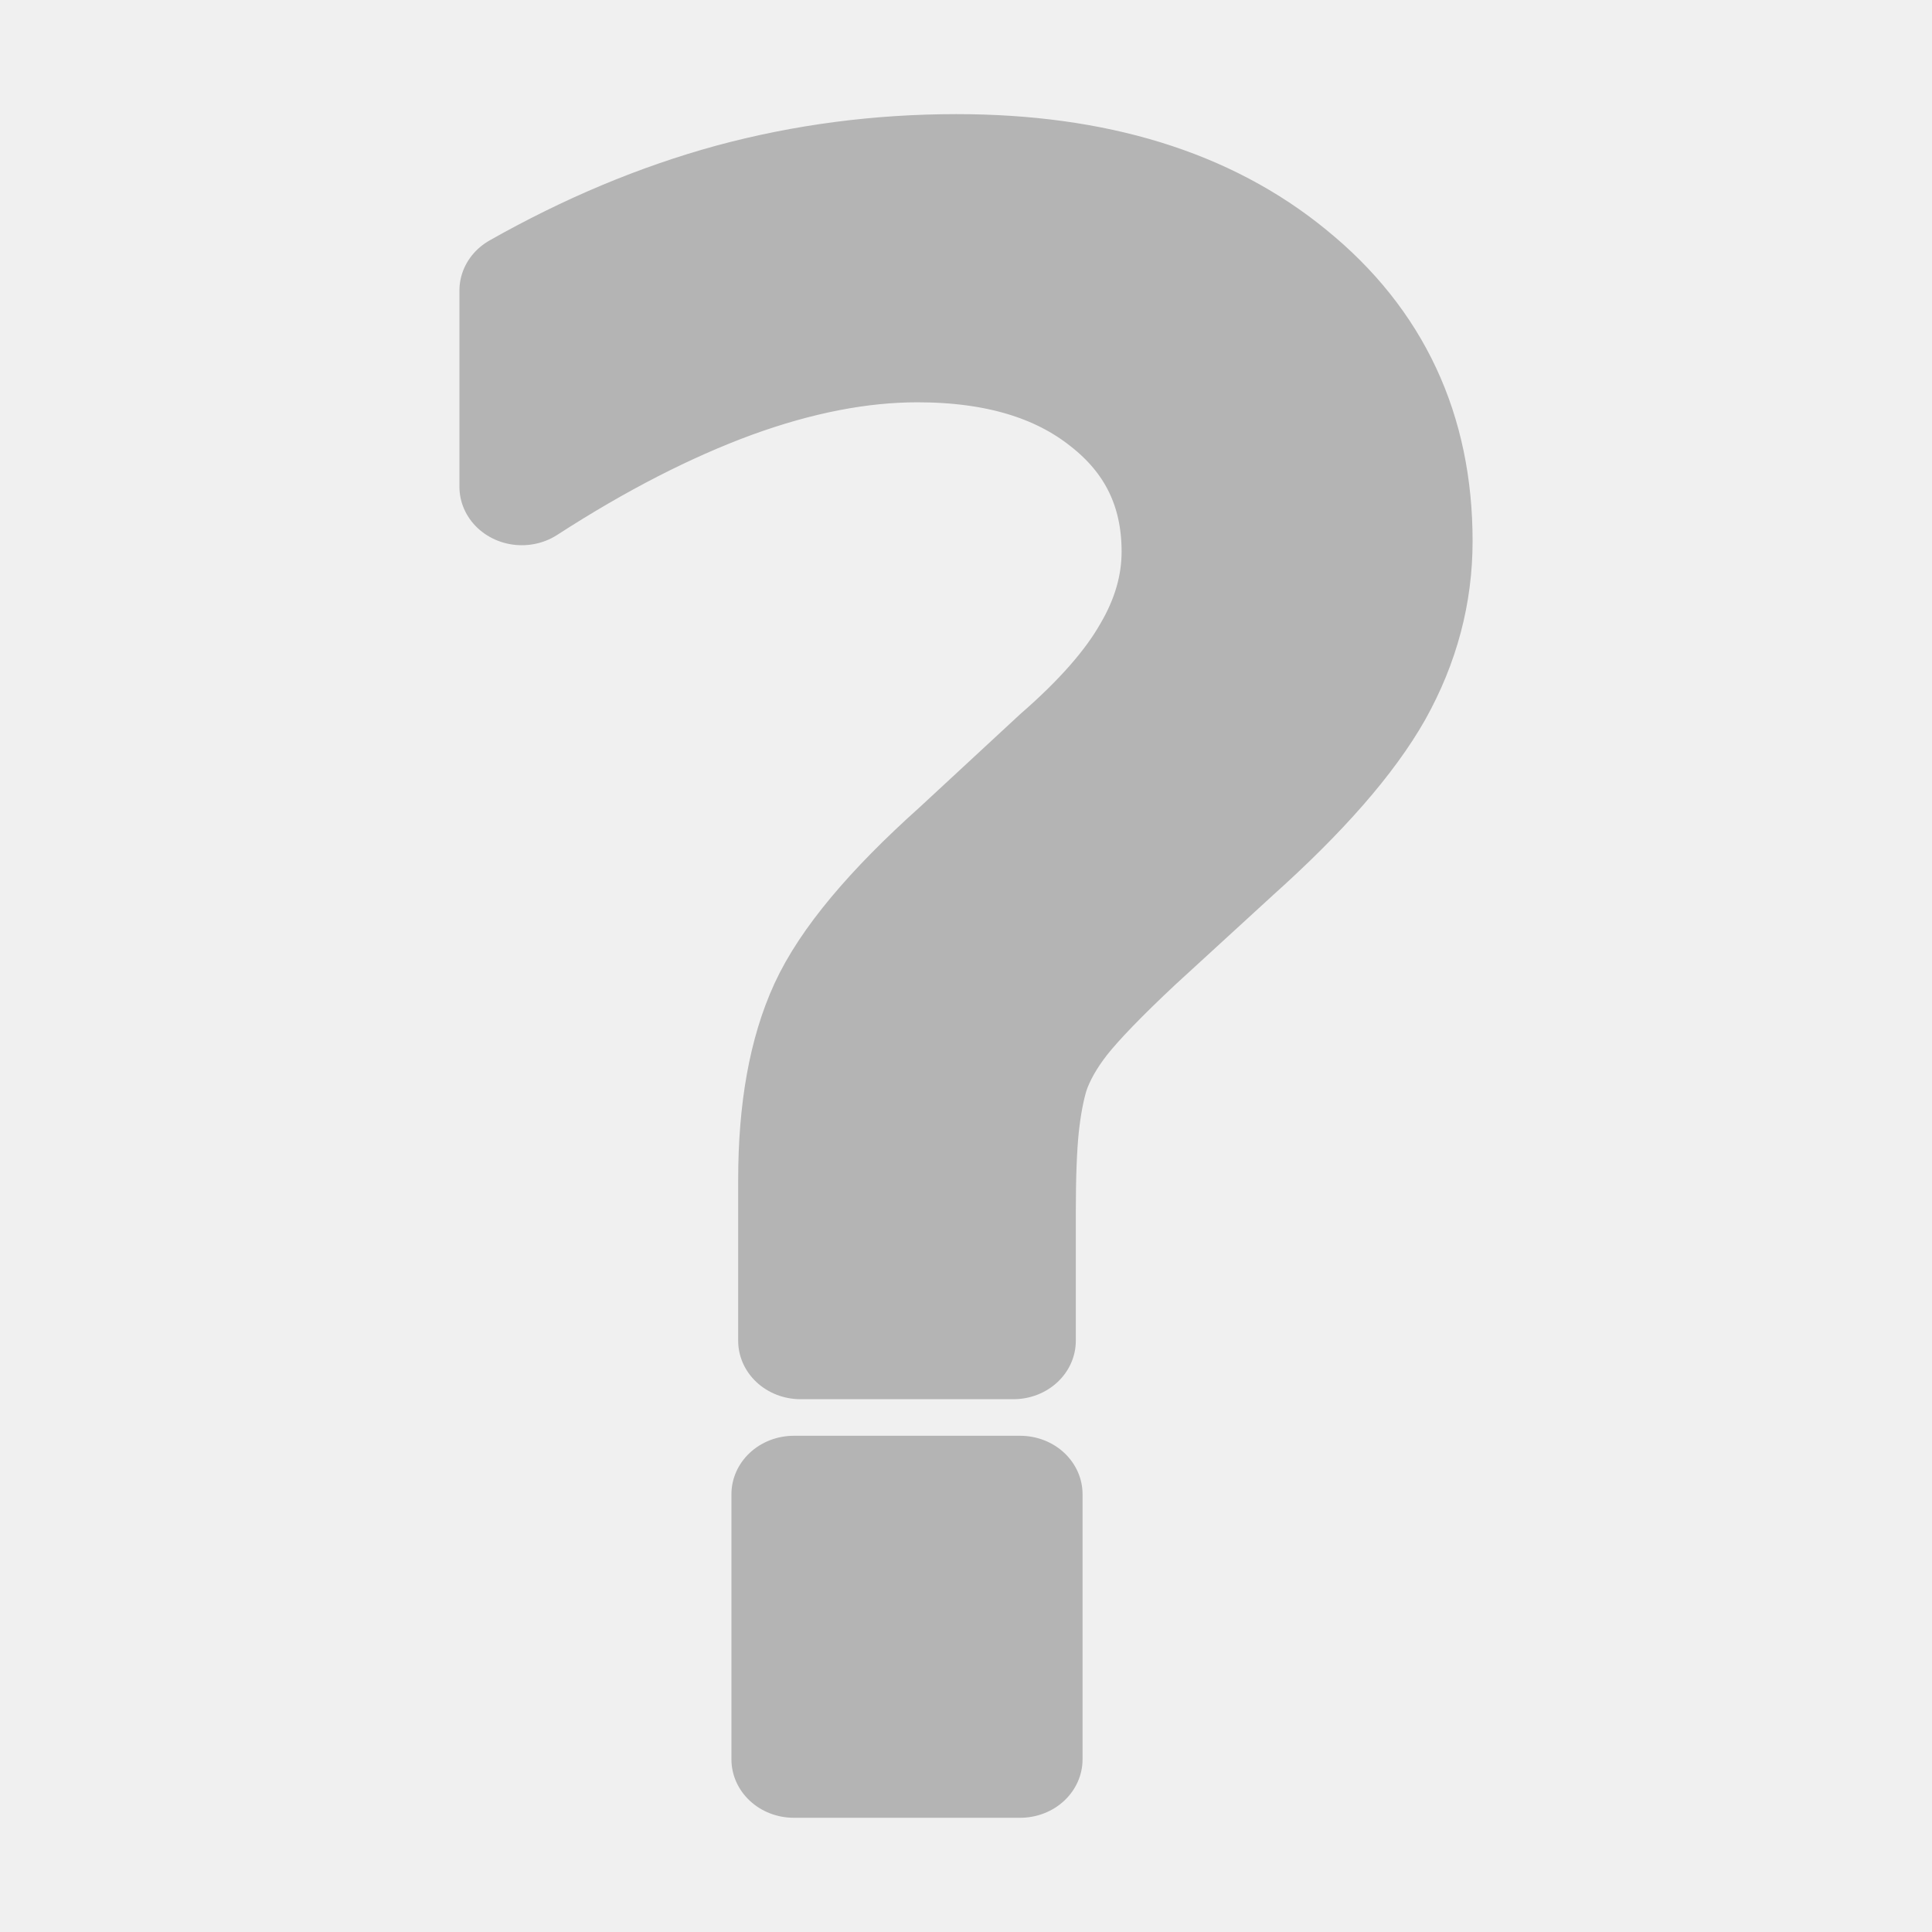
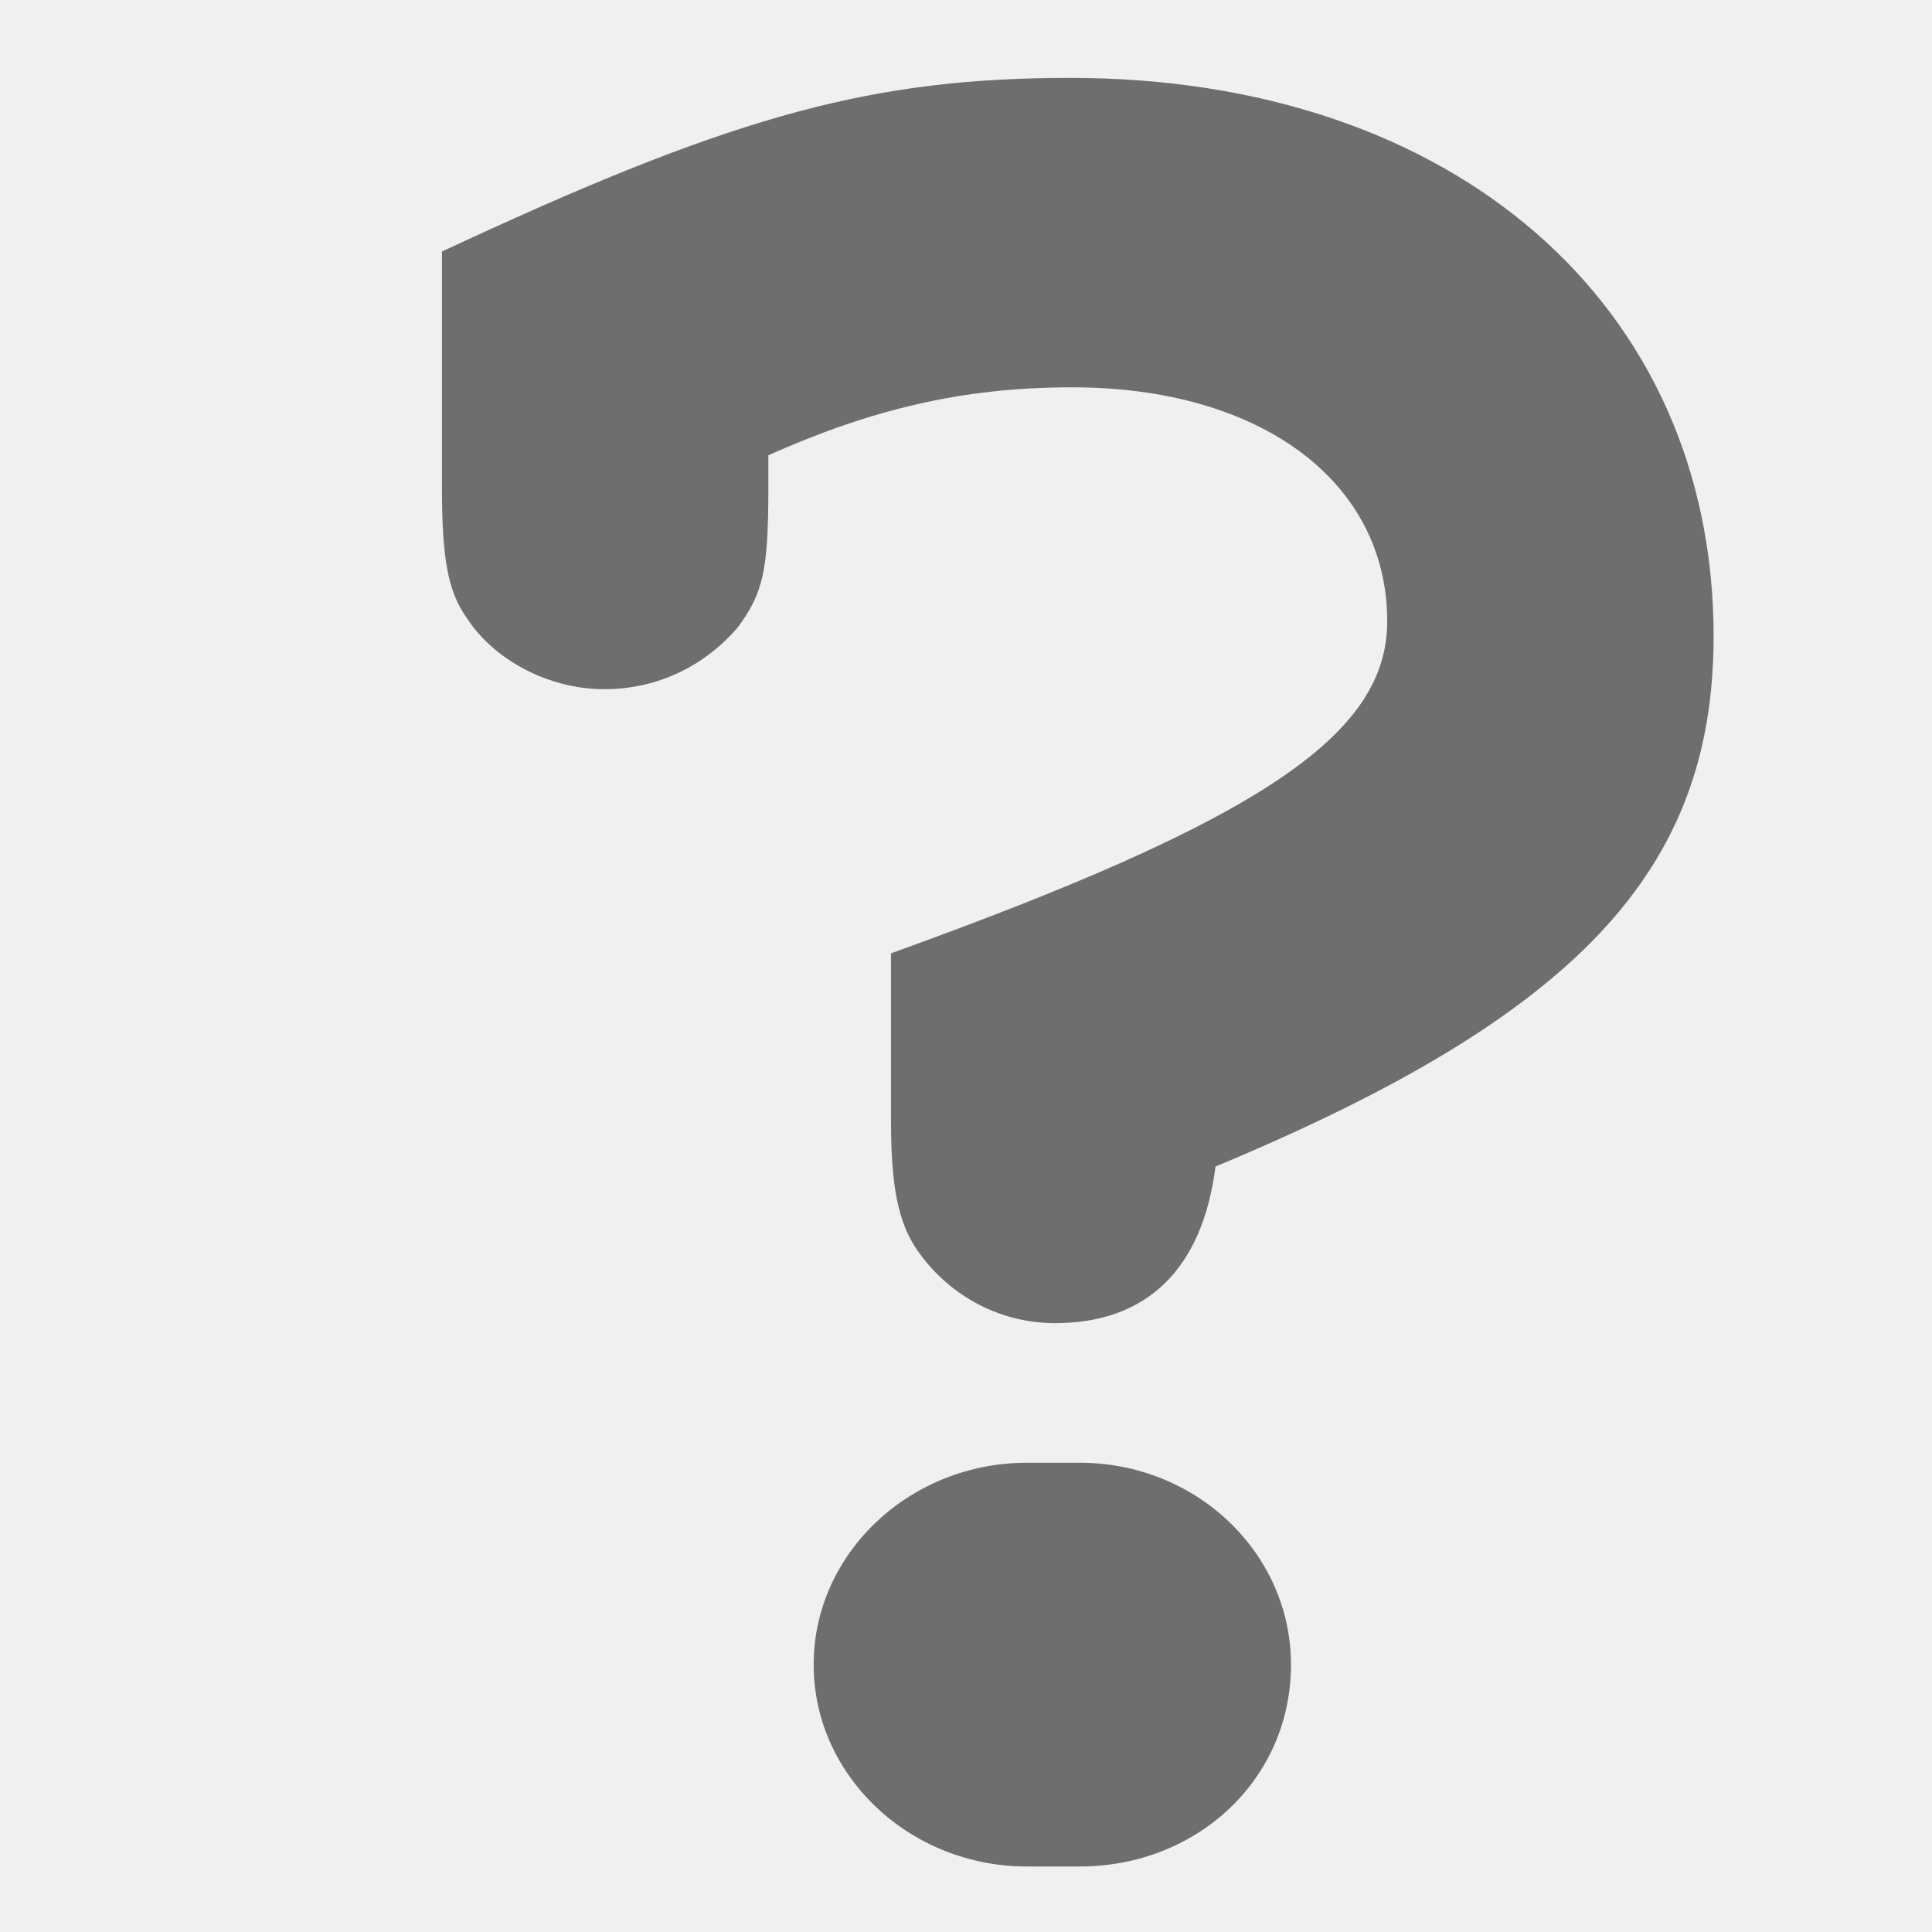
<svg xmlns="http://www.w3.org/2000/svg" xmlns:xlink="http://www.w3.org/1999/xlink" width="16" height="16" id="svg2" version="1.0" style="display:inline">
  <defs id="defs4">
    <marker orient="auto" refY="0.0" refX="0.0" id="marker4827" style="overflow:visible">
      <path id="path4577" d="M 0.0,0.0 L 5.0,-5.0 L -12.5,0.0 L 5.0,5.0 L 0.0,0.0 z " style="fill-rule:evenodd;stroke:#b4b4b4;stroke-width:1pt;stroke-opacity:1;fill:#b4b4b4;fill-opacity:1" transform="scale(0.4) translate(10,0)" />
    </marker>
    <marker style="overflow:visible" id="marker4317" refX="0.0" refY="0.0" orient="auto">
      <path transform="scale(0.6) translate(0,0)" d="M 8.719,4.034 L -2.207,0.016 L 8.719,-4.002 C 6.973,-1.63 6.983,1.616 8.719,4.034 z " style="fill-rule:evenodd;stroke-width:0.625;stroke-linejoin:round;stroke:#b4b4b4;stroke-opacity:1;fill:#b4b4b4;fill-opacity:1" id="path4319" />
    </marker>
    <marker orient="auto" refY="0.0" refX="0.0" id="marker4880" style="overflow:visible">
      <path id="path4365" d="M 0.0,0.0 L 5.0,-5.0 L -12.5,0.0 L 5.0,5.0 L 0.0,0.0 z " style="fill-rule:evenodd;stroke:#b4b4b4;stroke-width:1pt;stroke-opacity:1;fill:#b4b4b4;fill-opacity:1" transform="scale(0.4) translate(10,0)" />
    </marker>
    <marker orient="auto" refY="0.0" refX="0.0" id="marker4792" style="overflow:visible">
      <path id="path4794" d="M 0.0,0.0 L 5.0,-5.0 L -12.5,0.0 L 5.0,5.0 L 0.0,0.0 z " style="fill-rule:evenodd;stroke:#b4b4b4;stroke-width:1pt;stroke-opacity:1;fill:#b4b4b4;fill-opacity:1" transform="scale(0.8) translate(12.5,0)" />
    </marker>
    <marker orient="auto" refY="0.0" refX="0.0" id="marker4615" style="overflow:visible">
      <path id="path4359" d="M 0.0,0.0 L 5.0,-5.0 L -12.5,0.0 L 5.0,5.0 L 0.0,0.0 z " style="fill-rule:evenodd;stroke:#b4b4b4;stroke-width:1pt;stroke-opacity:1;fill:#b4b4b4;fill-opacity:1" transform="scale(0.8) translate(12.5,0)" />
    </marker>
    <marker orient="auto" refY="0.0" refX="0.0" id="EmptyTriangleInM" style="overflow:visible">
      <path id="path4335" d="M 5.77,0.0 L -2.88,5.0 L -2.88,-5.0 L 5.77,0.0 z " style="fill-rule:evenodd;fill:#ffffff;stroke:#000000;stroke-width:1pt;stroke-opacity:1" transform="scale(-0.4) translate(-4.5,0)" />
    </marker>
    <marker orient="auto" refY="0.0" refX="0.0" id="TriangleInS" style="overflow:visible">
      <path id="path4320" d="M 5.77,0.0 L -2.88,5.0 L -2.88,-5.0 L 5.77,0.0 z " style="fill-rule:evenodd;stroke:#b4b4b4;stroke-width:1pt;stroke-opacity:1;fill:#b4b4b4;fill-opacity:1" transform="scale(-0.2)" />
    </marker>
    <marker orient="auto" refY="0.0" refX="0.0" id="Arrow2Sstart" style="overflow:visible">
      <path id="path4211" style="fill-rule:evenodd;stroke-width:0.625;stroke-linejoin:round;stroke:#b4b4b4;stroke-opacity:1;fill:#b4b4b4;fill-opacity:1" d="M 8.719,4.034 L -2.207,0.016 L 8.719,-4.002 C 6.973,-1.63 6.983,1.616 8.719,4.034 z " transform="scale(0.3) translate(-2.3,0)" />
    </marker>
    <marker orient="auto" refY="0.0" refX="0.0" id="marker4635" style="overflow:visible">
      <path id="path4637" d="M 0.0,0.0 L 5.0,-5.0 L -12.5,0.0 L 5.0,5.0 L 0.0,0.0 z " style="fill-rule:evenodd;stroke:#b4b4b4;stroke-width:1pt;stroke-opacity:1;fill:#b4b4b4;fill-opacity:1" transform="scale(0.4) translate(10,0)" />
    </marker>
    <marker orient="auto" refY="0.0" refX="0.0" id="Arrow1Mstart" style="overflow:visible">
      <path id="path4187" d="M 0.0,0.0 L 5.0,-5.0 L -12.5,0.0 L 5.0,5.0 L 0.0,0.0 z " style="fill-rule:evenodd;stroke:#b4b4b4;stroke-width:1pt;stroke-opacity:1;fill:#b4b4b4;fill-opacity:1" transform="scale(0.4) translate(10,0)" />
    </marker>
    <marker orient="auto" refY="0.0" refX="0.0" id="Arrow1Lstart" style="overflow:visible">
      <path id="path4181" d="M 0.0,0.0 L 5.0,-5.0 L -12.5,0.0 L 5.0,5.0 L 0.0,0.0 z " style="fill-rule:evenodd;stroke:#b4b4b4;stroke-width:1pt;stroke-opacity:1;fill:#b4b4b4;fill-opacity:1" transform="scale(0.8) translate(12.5,0)" />
    </marker>
    <linearGradient xlink:href="#StandardGradient" id="linearGradient2428" gradientUnits="userSpaceOnUse" gradientTransform="matrix(0.9247229,0,0,1.08721,10.93994,-2.002359)" x1="11.999" y1="3.681" x2="11.999" y2="16.53" />
    <linearGradient id="StandardGradient" gradientTransform="scale(0.9219544,1.084652)" x1="11.999" y1="0.922" x2="11.999" y2="19.387" gradientUnits="userSpaceOnUse">
      <stop style="stop-color:#000000;stop-opacity:0.863;" offset="0" id="stop3283" />
      <stop style="stop-color:#000000;stop-opacity:0.471;" offset="1" id="stop2651" />
    </linearGradient>
    <linearGradient xlink:href="#StandardGradient" id="linearGradient2549" gradientUnits="userSpaceOnUse" gradientTransform="matrix(0.9247229,0,0,1.08721,-2.060056,0.9976422)" x1="11.999" y1="0.922" x2="11.999" y2="17.478" />
    <linearGradient xlink:href="#StandardGradient" id="linearGradient2418" gradientUnits="userSpaceOnUse" gradientTransform="matrix(0.9247229,0,0,1.08721,-4.060056,-3.002358)" x1="11.999" y1="0.922" x2="11.999" y2="17.478" />
    <linearGradient xlink:href="#StandardGradient" id="linearGradient2422" gradientUnits="userSpaceOnUse" gradientTransform="matrix(0.9247229,0,0,1.08721,-5.060056,-1.002358)" x1="11.999" y1="0.922" x2="11.999" y2="17.478" />
    <linearGradient xlink:href="#StandardGradient" id="linearGradient2403" gradientUnits="userSpaceOnUse" gradientTransform="matrix(0.9247229,0,0,1.08721,-4.060056,-3.002358)" x1="11.999" y1="0.922" x2="11.999" y2="17.478" />
    <linearGradient xlink:href="#StandardGradient" id="linearGradient2406" gradientUnits="userSpaceOnUse" gradientTransform="matrix(0.9247229,0,0,1.08721,-4.060056,-3.002358)" x1="11.999" y1="0.922" x2="11.999" y2="17.478" />
    <linearGradient xlink:href="#StandardGradient" id="linearGradient2409" gradientUnits="userSpaceOnUse" gradientTransform="matrix(0.9247229,0,0,1.08721,-6.060056,-2.002358)" x1="11.999" y1="3.68" x2="11.999" y2="15.639" />
    <linearGradient xlink:href="#StandardGradient" id="linearGradient2416" gradientUnits="userSpaceOnUse" gradientTransform="matrix(0.9247229,0,0,1.08721,-6.060056,-2.002358)" x1="11.999" y1="2.762" x2="11.999" y2="15.639" />
    <linearGradient xlink:href="#StandardGradient" id="linearGradient2529" gradientUnits="userSpaceOnUse" gradientTransform="matrix(0.9247229,0,0,1.08721,-4.041881,0.9976412)" x1="11.999" y1="3.681" x2="11.999" y2="16.53" />
    <linearGradient xlink:href="#StandardGradient" id="linearGradient2539" gradientUnits="userSpaceOnUse" gradientTransform="matrix(0.9247229,0,0,1.08721,-6.060056,-2.002358)" x1="11.999" y1="2.762" x2="11.999" y2="15.639" />
    <linearGradient xlink:href="#StandardGradient" id="linearGradient2542" gradientUnits="userSpaceOnUse" gradientTransform="matrix(0.9247229,0,0,1.08721,-6.060056,-2.002358)" x1="11.999" y1="2.762" x2="11.999" y2="15.639" />
    <linearGradient xlink:href="#StandardGradient" id="linearGradient2412" gradientUnits="userSpaceOnUse" gradientTransform="matrix(0.9247229,0,0,1.08721,-6.060056,-2.002358)" x1="11.999" y1="2.762" x2="11.999" y2="15.639" />
    <linearGradient xlink:href="#StandardGradient" id="linearGradient2423" gradientUnits="userSpaceOnUse" gradientTransform="matrix(0.9247229,0,0,1.08721,-6.060056,-2.002358)" x1="11.999" y1="2.762" x2="11.999" y2="15.639" />
    <linearGradient xlink:href="#StandardGradient" id="linearGradient2942" gradientUnits="userSpaceOnUse" gradientTransform="matrix(0.9247229,0,0,1.08721,-26.06006,-2.002358)" x1="11.999" y1="2.762" x2="11.999" y2="15.639" />
    <clipPath clipPathUnits="userSpaceOnUse" id="clipPath2949">
      <path style="fill:#ff00ff;fill-opacity:1;stroke:none;display:inline" d="m -20,0 0,16 16,0 0,-16 -16,0 z m 3,1 3,0 c 0.554,0 1,0.446 1,1 l 6,0 c 0.554,0 1,0.446 1,1 l -12,0 0,-1 c 0,-0.554 0.446,-1 1,-1 z m -0.5,3 4,0 6,0 1,0 C -5.669,4 -5,4.669 -5,5.5 l 0,4.5 0,1.5 c 0,0.647 -0.396,1.195 -0.969,1.406 l 0,0.156 -0.031,0 0,0.438 c 0,0.831 -0.669,1.5 -1.5,1.5 l -6,0 c -0.831,0 -1.5,-0.669 -1.5,-1.5 l 0,-0.5 -2.5,0 c -0.831,0 -1.5,-0.669 -1.5,-1.5 l 0,-1.5 0,-4.5 C -19,4.669 -18.331,4 -17.5,4 z m 5,2 C -12.777,6 -13,6.223 -13,6.5 l 0,6 c 0,0.277 0.223,0.5 0.5,0.5 l 4,0 c 0.277,0 0.5,-0.223 0.5,-0.5 l 0,-6 C -8,6.223 -8.223,6 -8.5,6 l -4,0 z" id="path2951" />
    </clipPath>
    <linearGradient xlink:href="#StandardGradient" id="linearGradient5012" gradientUnits="userSpaceOnUse" gradientTransform="matrix(0.9247229,0,0,1.08721,-6.060056,-2.002358)" x1="11.999" y1="2.762" x2="11.999" y2="15.639" />
    <linearGradient xlink:href="#StandardGradient" id="linearGradient5016" gradientUnits="userSpaceOnUse" gradientTransform="matrix(0.9247229,0,0,1.08721,-6.060056,-2.002358)" x1="11.999" y1="2.762" x2="11.999" y2="15.639" />
    <linearGradient xlink:href="#StandardGradient" id="linearGradient3176" gradientUnits="userSpaceOnUse" gradientTransform="matrix(0.9247229,0,0,1.08721,-6.060056,-2.002358)" x1="11.999" y1="2.762" x2="11.999" y2="15.639" />
    <linearGradient xlink:href="#StandardGradient" id="linearGradient3180" gradientUnits="userSpaceOnUse" gradientTransform="matrix(0.9247229,0,0,1.08721,-6.060056,-2.002358)" x1="11.999" y1="2.762" x2="11.999" y2="15.639" />
    <linearGradient xlink:href="#StandardGradient" id="linearGradient3042" gradientUnits="userSpaceOnUse" gradientTransform="matrix(0.9247229,0,0,1.08721,-6.060056,-2.002358)" x1="11.999" y1="2.762" x2="11.999" y2="15.639" />
    <linearGradient xlink:href="#StandardGradient" id="linearGradient3047" gradientUnits="userSpaceOnUse" gradientTransform="matrix(0.9247229,0,0,1.08721,-6.060056,-2.002358)" x1="11.999" y1="2.762" x2="11.999" y2="15.639" />
    <linearGradient xlink:href="#StandardGradient" id="linearGradient3052" gradientUnits="userSpaceOnUse" gradientTransform="matrix(0.9247229,0,0,1.08721,-6.060056,-2.002358)" x1="11.999" y1="2.762" x2="11.999" y2="15.639" />
    <linearGradient xlink:href="#StandardGradient" id="linearGradient3059" gradientUnits="userSpaceOnUse" gradientTransform="matrix(0.9247229,0,0,1.08721,-6.060056,-2.002358)" x1="11.999" y1="2.762" x2="11.999" y2="15.639" />
    <linearGradient xlink:href="#StandardGradient" id="linearGradient3062" gradientUnits="userSpaceOnUse" gradientTransform="matrix(-0.9247229,0,0,1.08721,22.06006,-2.002358)" x1="11.999" y1="2.762" x2="11.999" y2="15.639" />
    <linearGradient xlink:href="#StandardGradient" id="linearGradient3064" gradientUnits="userSpaceOnUse" gradientTransform="matrix(0.9247229,0,0,1.08721,-6.060056,-2.002358)" x1="11.999" y1="2.762" x2="11.999" y2="15.639" />
    <linearGradient xlink:href="#StandardGradient" id="linearGradient3067" gradientUnits="userSpaceOnUse" gradientTransform="matrix(0.9247229,0,0,1.08721,-6.060056,-1.002358)" x1="11.999" y1="2.762" x2="11.999" y2="15.639" />
    <linearGradient xlink:href="#StandardGradient" id="linearGradient3071" gradientUnits="userSpaceOnUse" gradientTransform="matrix(0.9247229,0,0,1.08721,-6.060056,-2.002358)" x1="11.999" y1="2.762" x2="11.999" y2="15.639" />
    <linearGradient xlink:href="#StandardGradient" id="linearGradient3074" gradientUnits="userSpaceOnUse" gradientTransform="matrix(0.9247229,0,0,1.08721,-6.060056,-2.002358)" x1="11.999" y1="2.762" x2="11.999" y2="15.639" />
    <marker orient="auto" refY="0" refX="0" id="Arrow2Sstart-8" style="overflow:visible">
      <path id="path4211-5" style="fill:#b4b4b4;fill-opacity:1;fill-rule:evenodd;stroke:#b4b4b4;stroke-width:0.625;stroke-linejoin:round;stroke-opacity:1" d="M 8.719,4.034 -2.207,0.016 8.719,-4.002 c -1.745,2.372 -1.735,5.617 -6e-7,8.035 z" transform="matrix(0.3,0,0,0.3,-0.69,0)" />
    </marker>
    <marker orient="auto" refY="0" refX="0" id="TriangleInS-5" style="overflow:visible">
      <path id="path4320-0" d="m 5.77,0 -8.65,5 0,-10 8.65,5 z" style="fill:#b4b4b4;fill-opacity:1;fill-rule:evenodd;stroke:#b4b4b4;stroke-width:1pt;stroke-opacity:1" transform="scale(-0.2,-0.2)" />
    </marker>
    <marker orient="auto" refY="0" refX="0" id="Arrow2Mstart-7" style="overflow:visible">
      <path id="path4205-7" style="fill:#b4b4b4;fill-opacity:1;fill-rule:evenodd;stroke:#b4b4b4;stroke-width:0.625;stroke-linejoin:round;stroke-opacity:1" d="M 8.719,4.034 -2.207,0.016 8.719,-4.002 c -1.745,2.372 -1.735,5.617 -6e-7,8.035 z" transform="scale(0.6,0.6)" />
    </marker>
    <marker orient="auto" refY="0" refX="0" id="TriangleInS-9" style="overflow:visible">
      <path id="path4320-00" d="m 5.77,0 -8.65,5 0,-10 8.65,5 z" style="fill:#b4b4b4;fill-opacity:1;fill-rule:evenodd;stroke:#b4b4b4;stroke-width:1pt;stroke-opacity:1" transform="scale(-0.2,-0.2)" />
    </marker>
    <marker orient="auto" refY="0" refX="0" id="marker4827-3" style="overflow:visible">
      <path id="path4577-1" d="M 0,0 5,-5 -12.5,0 5,5 0,0 Z" style="fill:#b4b4b4;fill-opacity:1;fill-rule:evenodd;stroke:#b4b4b4;stroke-width:1pt;stroke-opacity:1" transform="matrix(0.4,0,0,0.4,4,0)" />
    </marker>
    <marker orient="auto" refY="0" refX="0" id="TriangleInS-4" style="overflow:visible">
      <path id="path4320-7" d="m 5.77,0 -8.65,5 0,-10 8.65,5 z" style="fill:#b4b4b4;fill-opacity:1;fill-rule:evenodd;stroke:#b4b4b4;stroke-width:1pt;stroke-opacity:1" transform="scale(-0.2,-0.2)" />
    </marker>
  </defs>
  <g style="display:inline" id="layer1">
    <g transform="matrix(1.033325,0,0,0.9677495,-0.2148588,0.4458736)" style="font-style:normal;font-weight:normal;font-size:18.296px;line-height:125%;font-family:sans-serif;letter-spacing:0px;word-spacing:0px;fill:#b4b4b4;fill-opacity:1;stroke:#b4b4b4;stroke-width:1;stroke-linecap:round;stroke-linejoin:round;stroke-opacity:1;stroke-miterlimit:4;stroke-dasharray:none" id="text4310">
-       <path d="m 6.57,12.326 1.814,0 0,2.269 -1.814,0 0,-2.269 z m 1.76,-1.313 -1.706,0 0,-1.376 q 0,-0.902 0.25,-1.483 0.25,-0.581 1.054,-1.349 L 8.732,6.01 q 0.509,-0.473 0.733,-0.893 0.232,-0.42 0.232,-0.858 0,-0.795 -0.59,-1.286 -0.581,-0.491 -1.546,-0.491 -0.706,0 -1.51,0.313 Q 5.256,3.107 4.39,3.705 l 0,-1.68 Q 5.23,1.517 6.087,1.266 6.954,1.016 7.874,1.016 q 1.644,0 2.635,0.867 1.001,0.867 1.001,2.287 0,0.679 -0.322,1.295 -0.322,0.607 -1.126,1.376 L 9.277,7.609 Q 8.857,8.029 8.678,8.27 8.508,8.503 8.437,8.726 8.383,8.914 8.356,9.182 8.33,9.45 8.33,9.914 l 0,1.099 z" style="fill:#b4b4b4;fill-opacity:1;stroke:#b4b4b4;stroke-linecap:round;stroke-linejoin:round;stroke-opacity:1;stroke-width:1;stroke-miterlimit:4;stroke-dasharray:none" id="path4315" />
+       <text xml:space="preserve" style="font-style:normal;font-weight:normal;font-size:40px;line-height:125%;font-family:sans-serif;letter-spacing:0px;word-spacing:0px;fill:#6e6e6e;fill-opacity:1;stroke:none;stroke-width:1px;stroke-linecap:butt;stroke-linejoin:miter;stroke-opacity:1" x="1.375" y="14.667" id="text4311" transform="scale(0.9677495,1.033325)">
+         <tspan id="tspan4313" x="1.375" y="14.667" style="font-style:normal;font-variant:normal;font-weight:bold;font-stretch:normal;font-size:25px;font-family:Courier;-inkscape-font-specification:'Courier Bold';fill:#6e6e6e;fill-opacity:1">?</tspan>
+       </text>
    </g>
  </g>
</svg>
